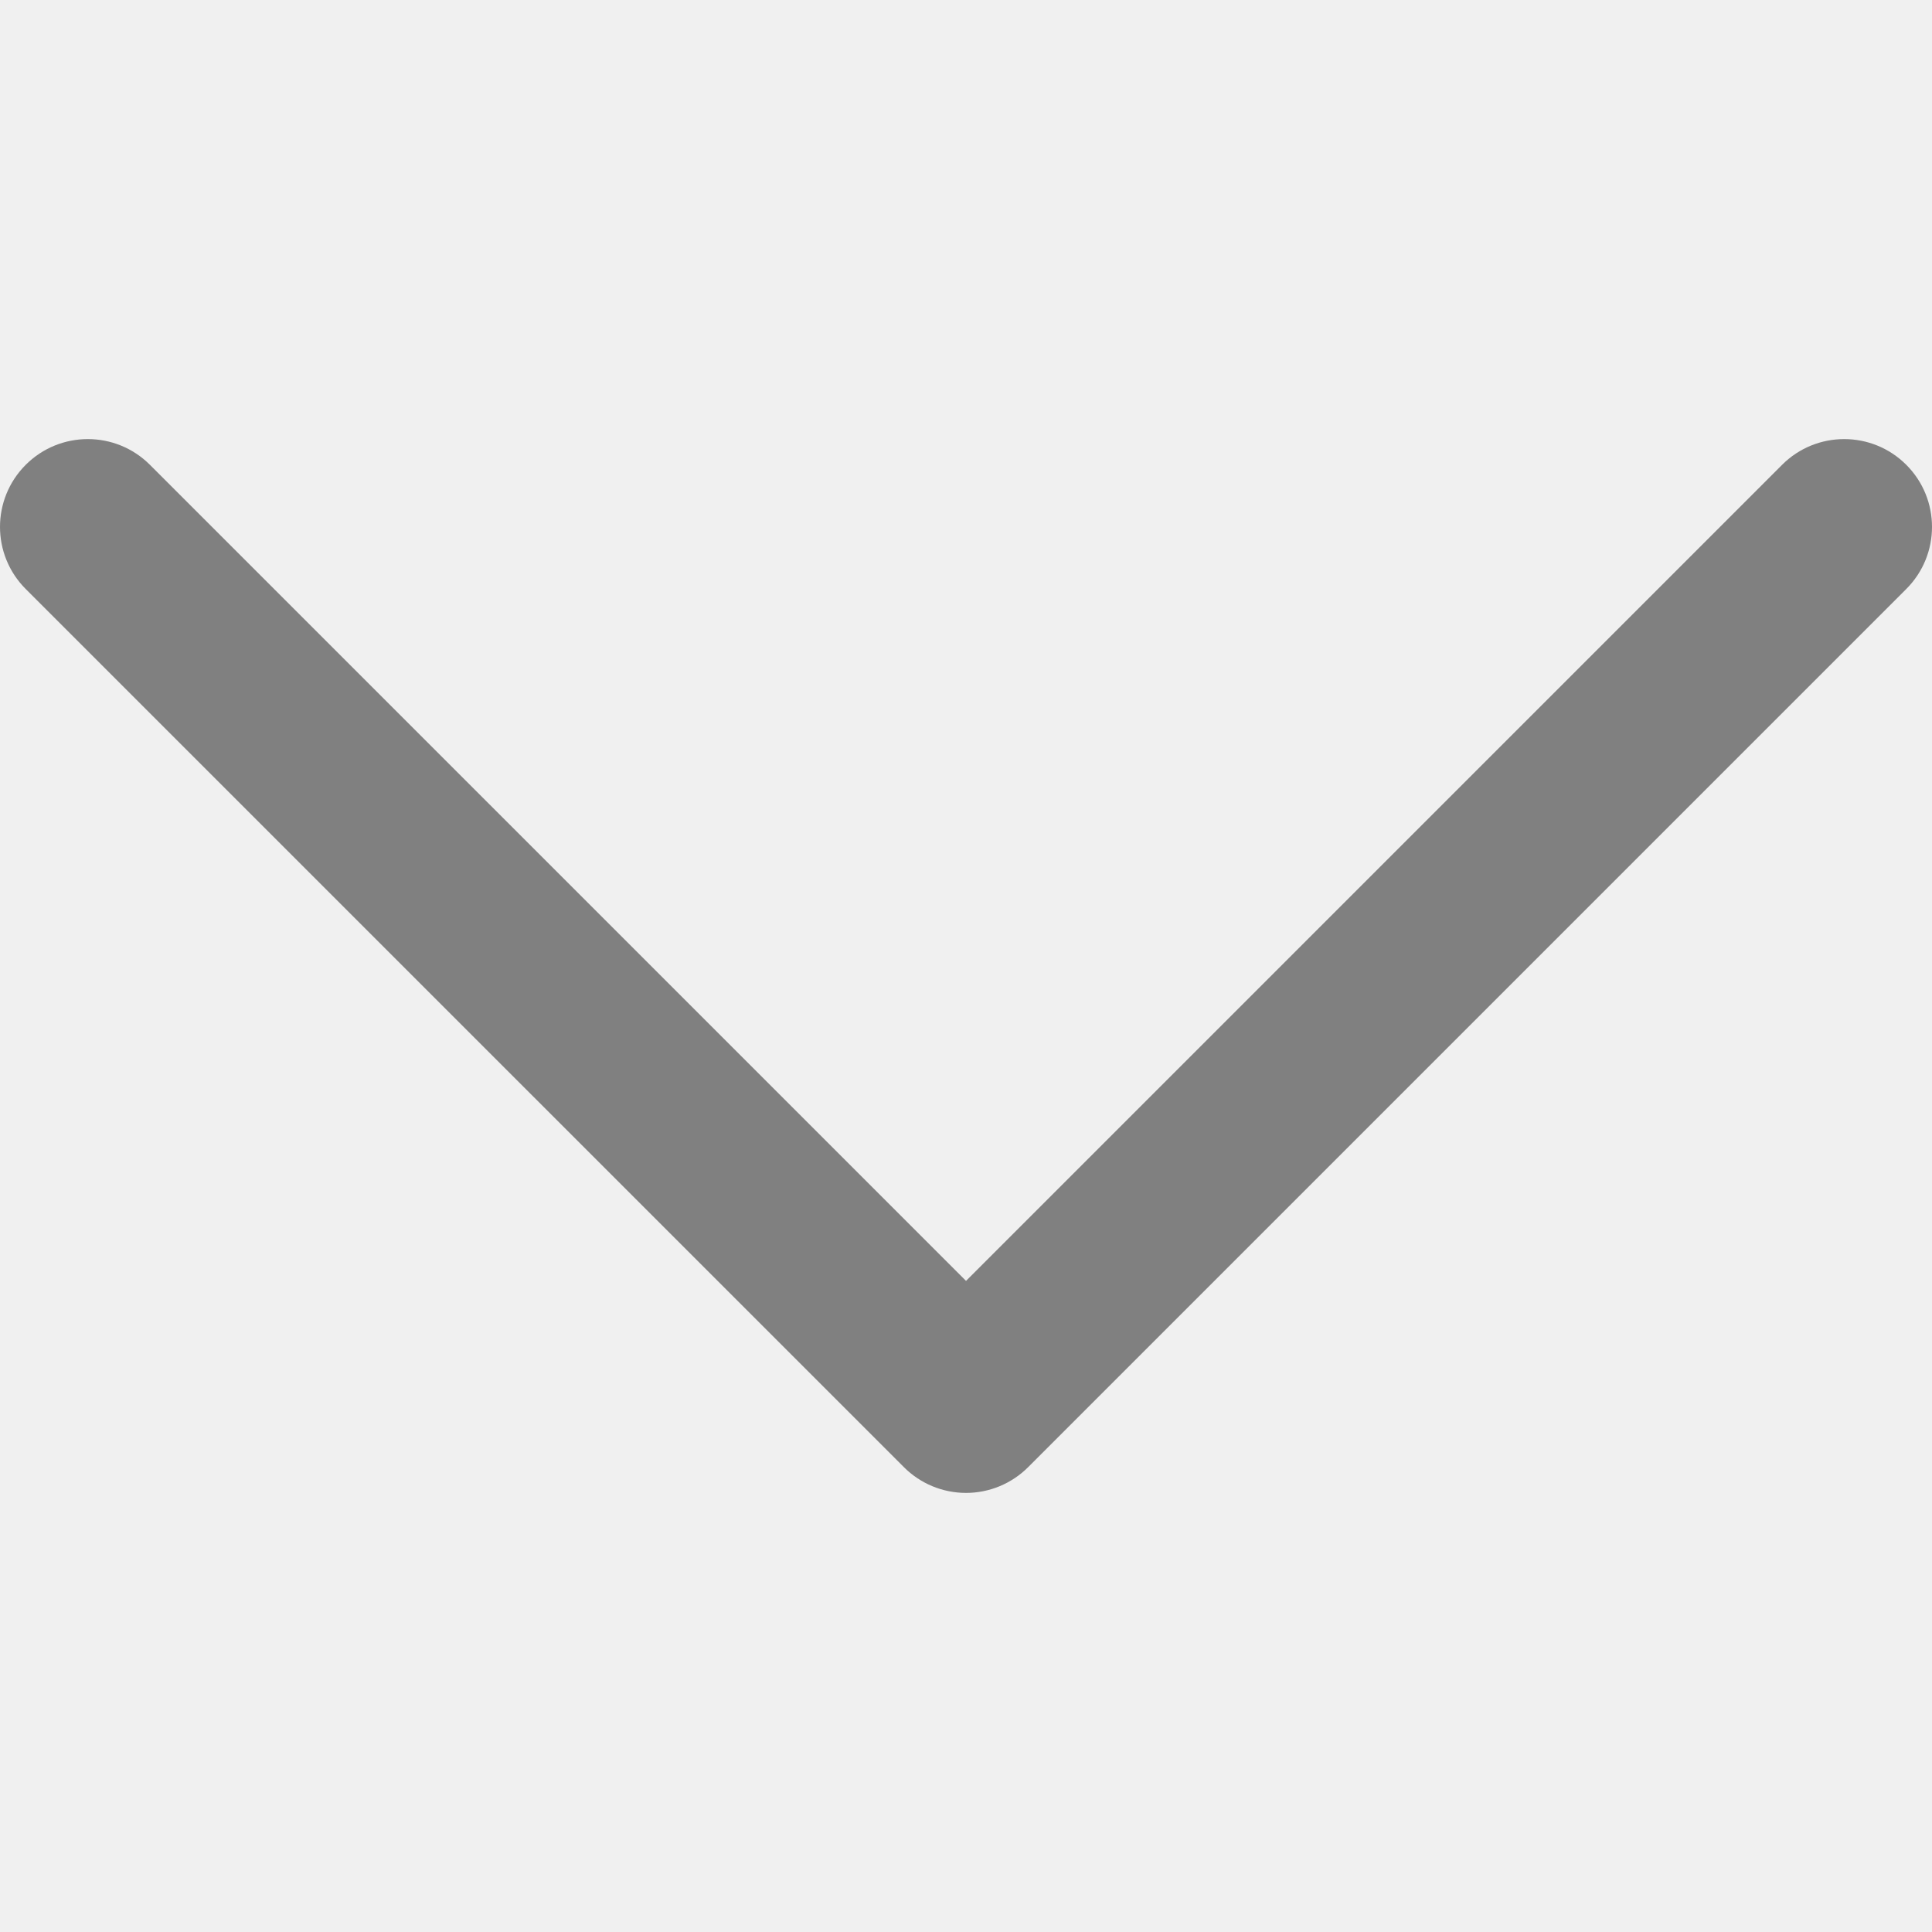
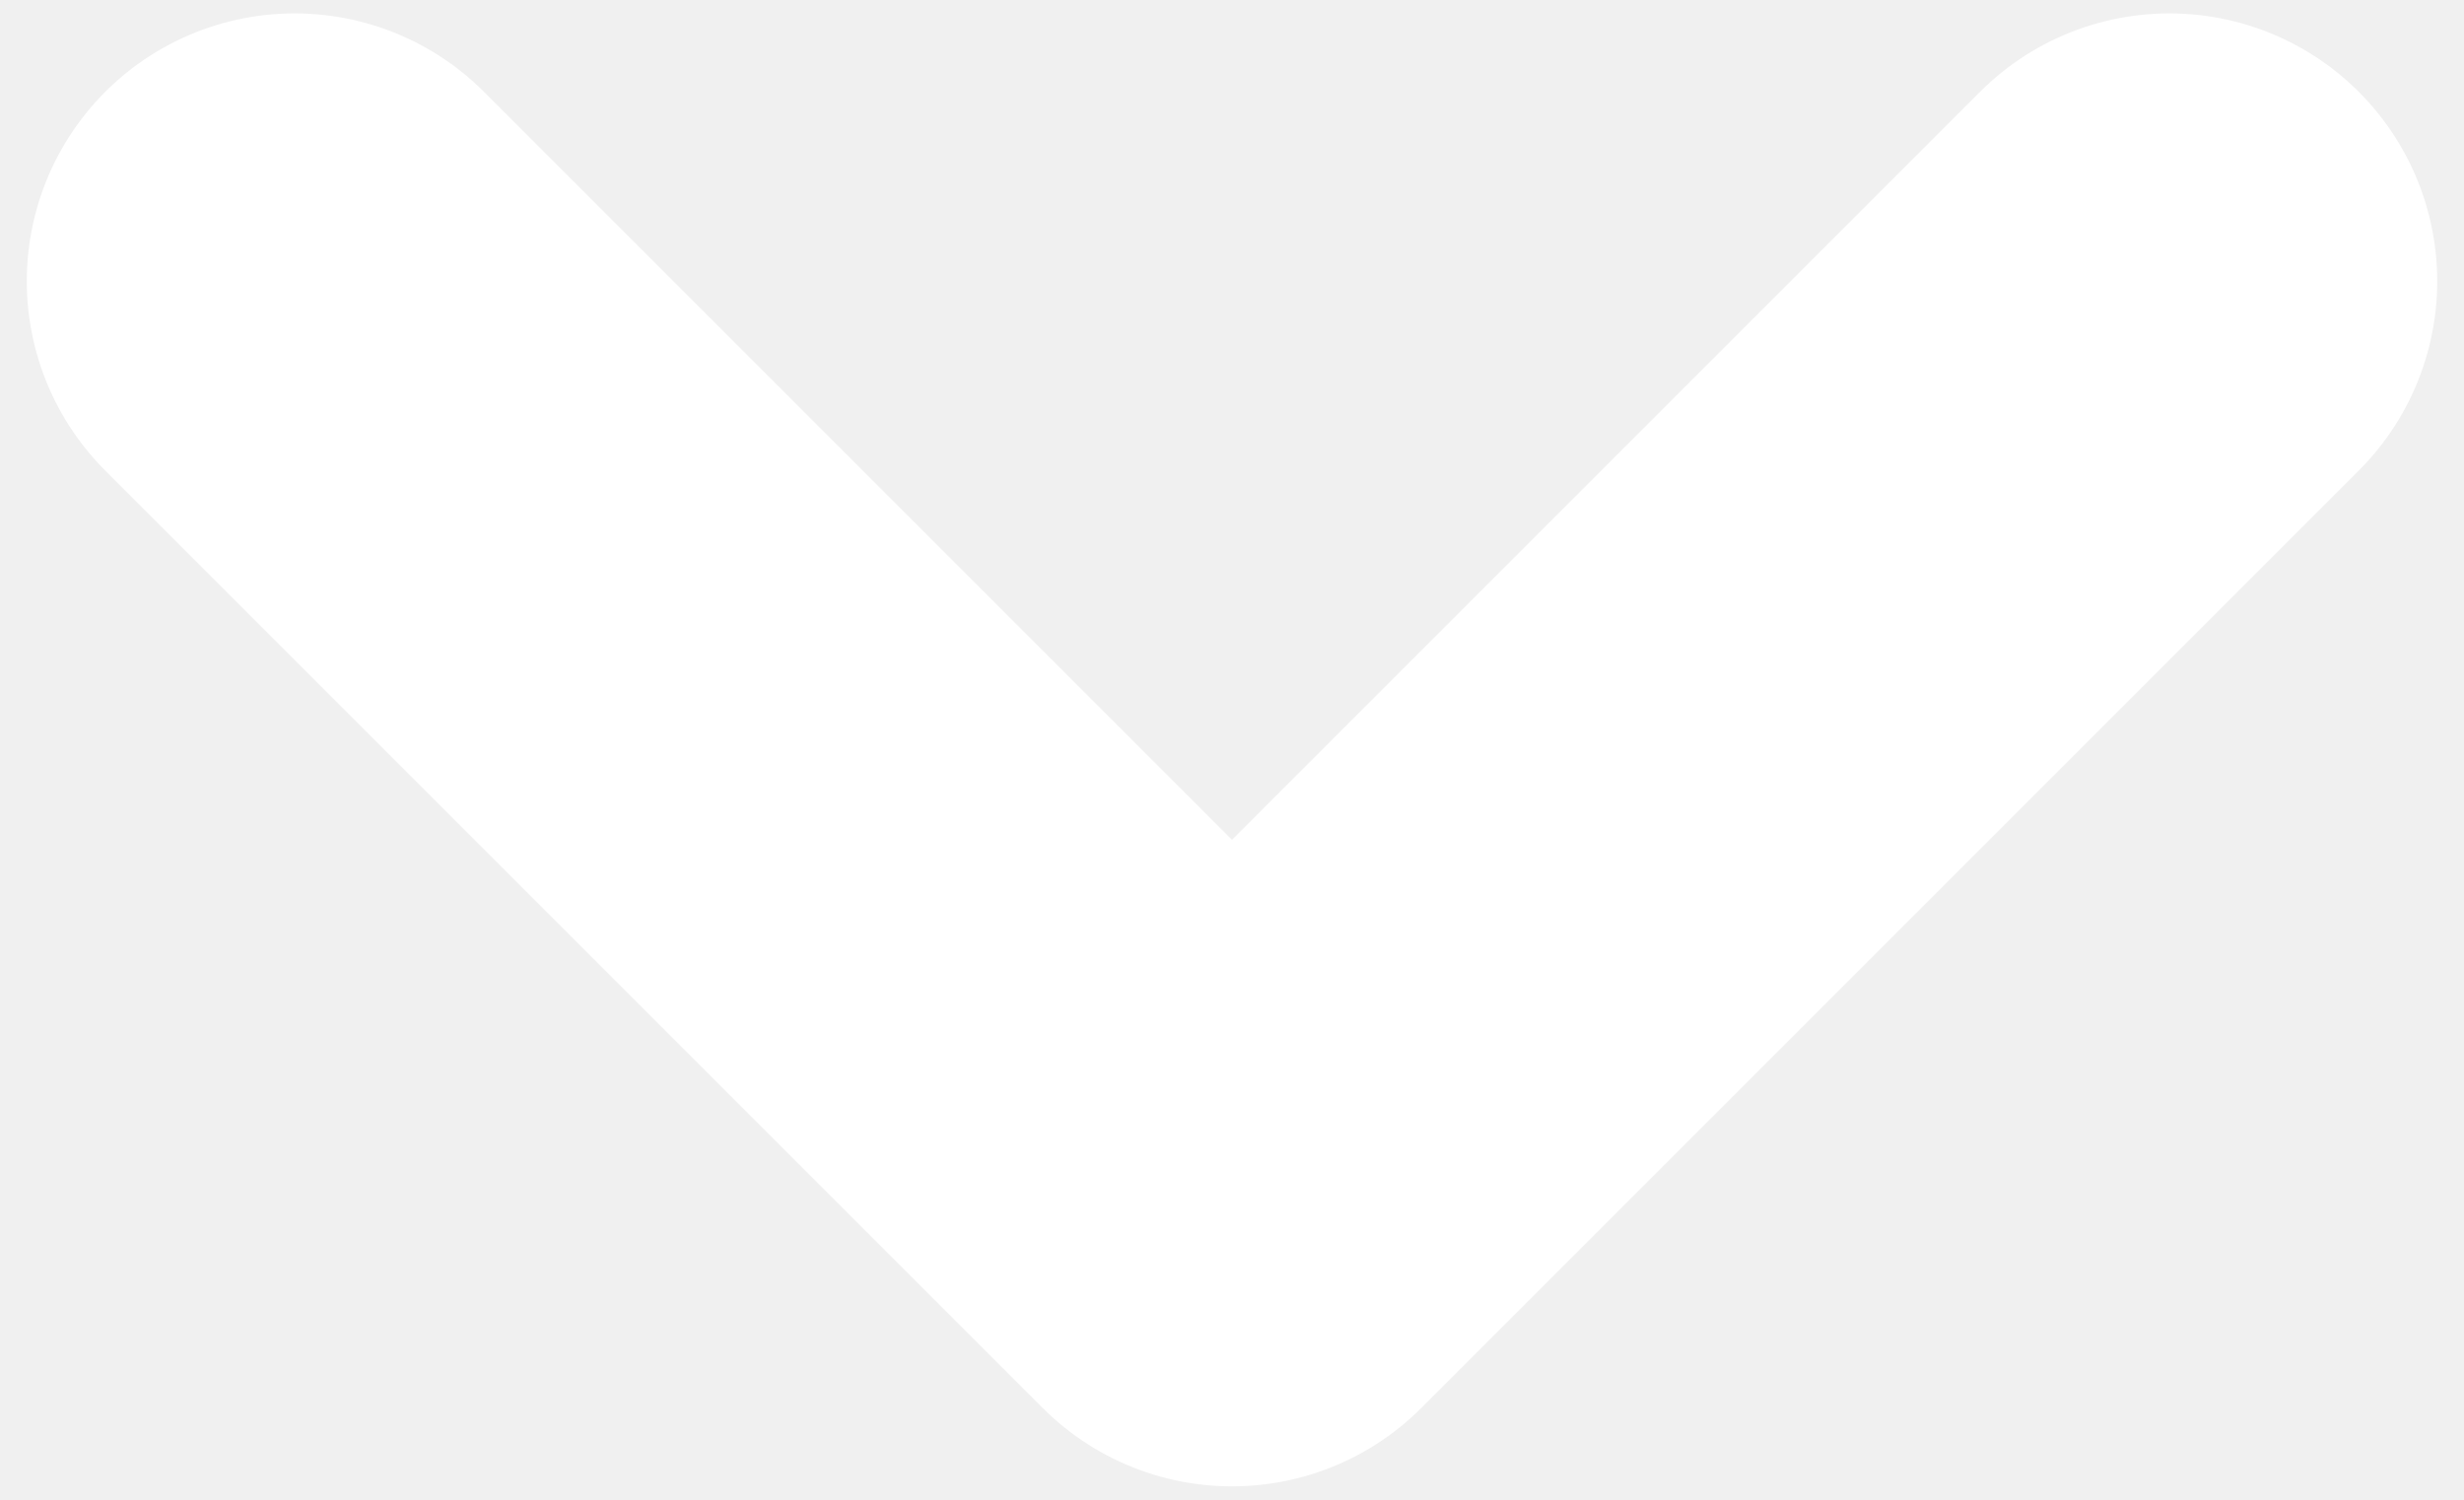
- <svg xmlns="http://www.w3.org/2000/svg" version="1.1" id="Layer_1" x="0px" y="0px" viewBox="0 0 330 330" style="enable-background:new 0 0 330 330;" xml:space="preserve">
-   <path id="XMLID_225_" d="M325.607,79.393c-5.857-5.857-15.355-5.858-21.213,0.001l-139.39,139.393L25.607,79.393  c-5.857-5.857-15.355-5.858-21.213,0.001c-5.858,5.858-5.858,15.355,0,21.213l150.004,150c2.813,2.813,6.628,4.393,10.606,4.393  s7.794-1.581,10.606-4.394l149.996-150C331.465,94.749,331.465,85.251,325.607,79.393z" fill="grey" />
-   <g>
- </g>
-   <g>
- </g>
-   <g>
- </g>
-   <g>
- </g>
-   <g>
- </g>
-   <g>
- </g>
-   <g>
- </g>
-   <g>
- </g>
-   <g>
- </g>
-   <g>
- </g>
-   <g>
- </g>
-   <g>
- </g>
-   <g>
- </g>
-   <g>
- </g>
-   <g>
- </g>
+ <svg xmlns="http://www.w3.org/2000/svg" width="46" height="28" viewBox="0 0 46 28" fill="none">
+   <path d="M5.5 5.25L23 22.75L40.5 5.25" stroke="white" stroke-width="10" stroke-linecap="round" stroke-linejoin="round" />
</svg>
